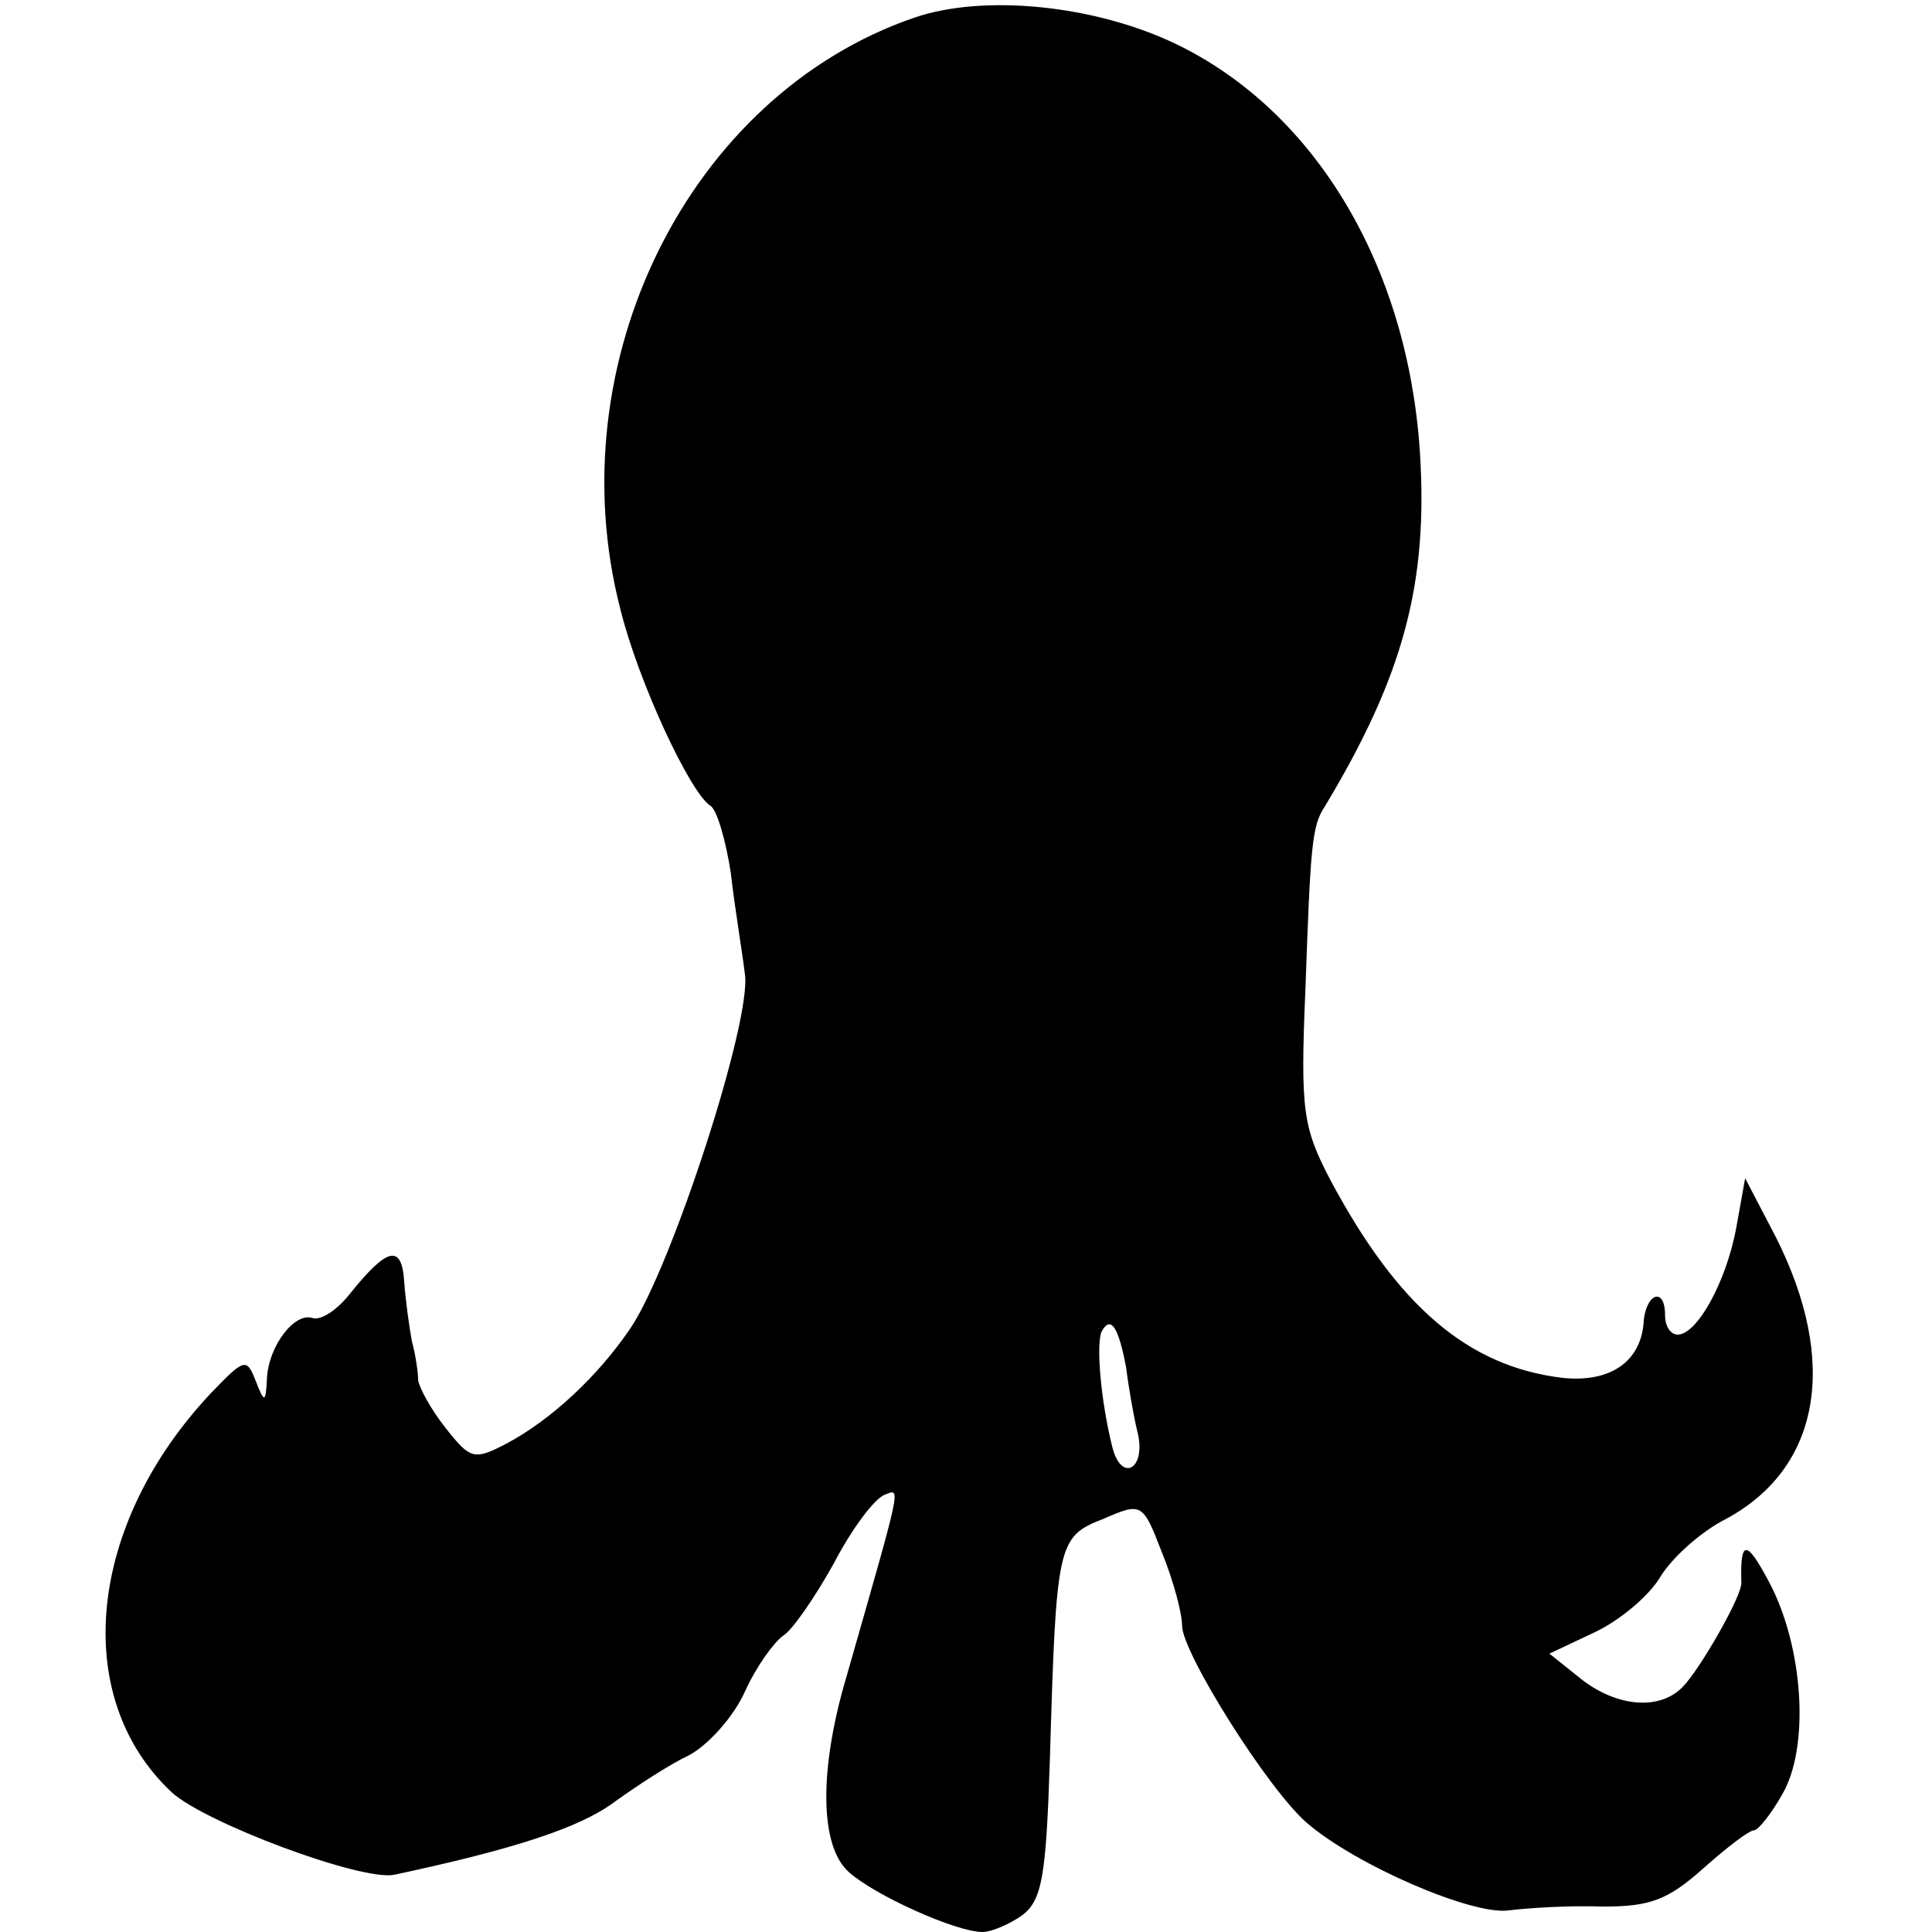
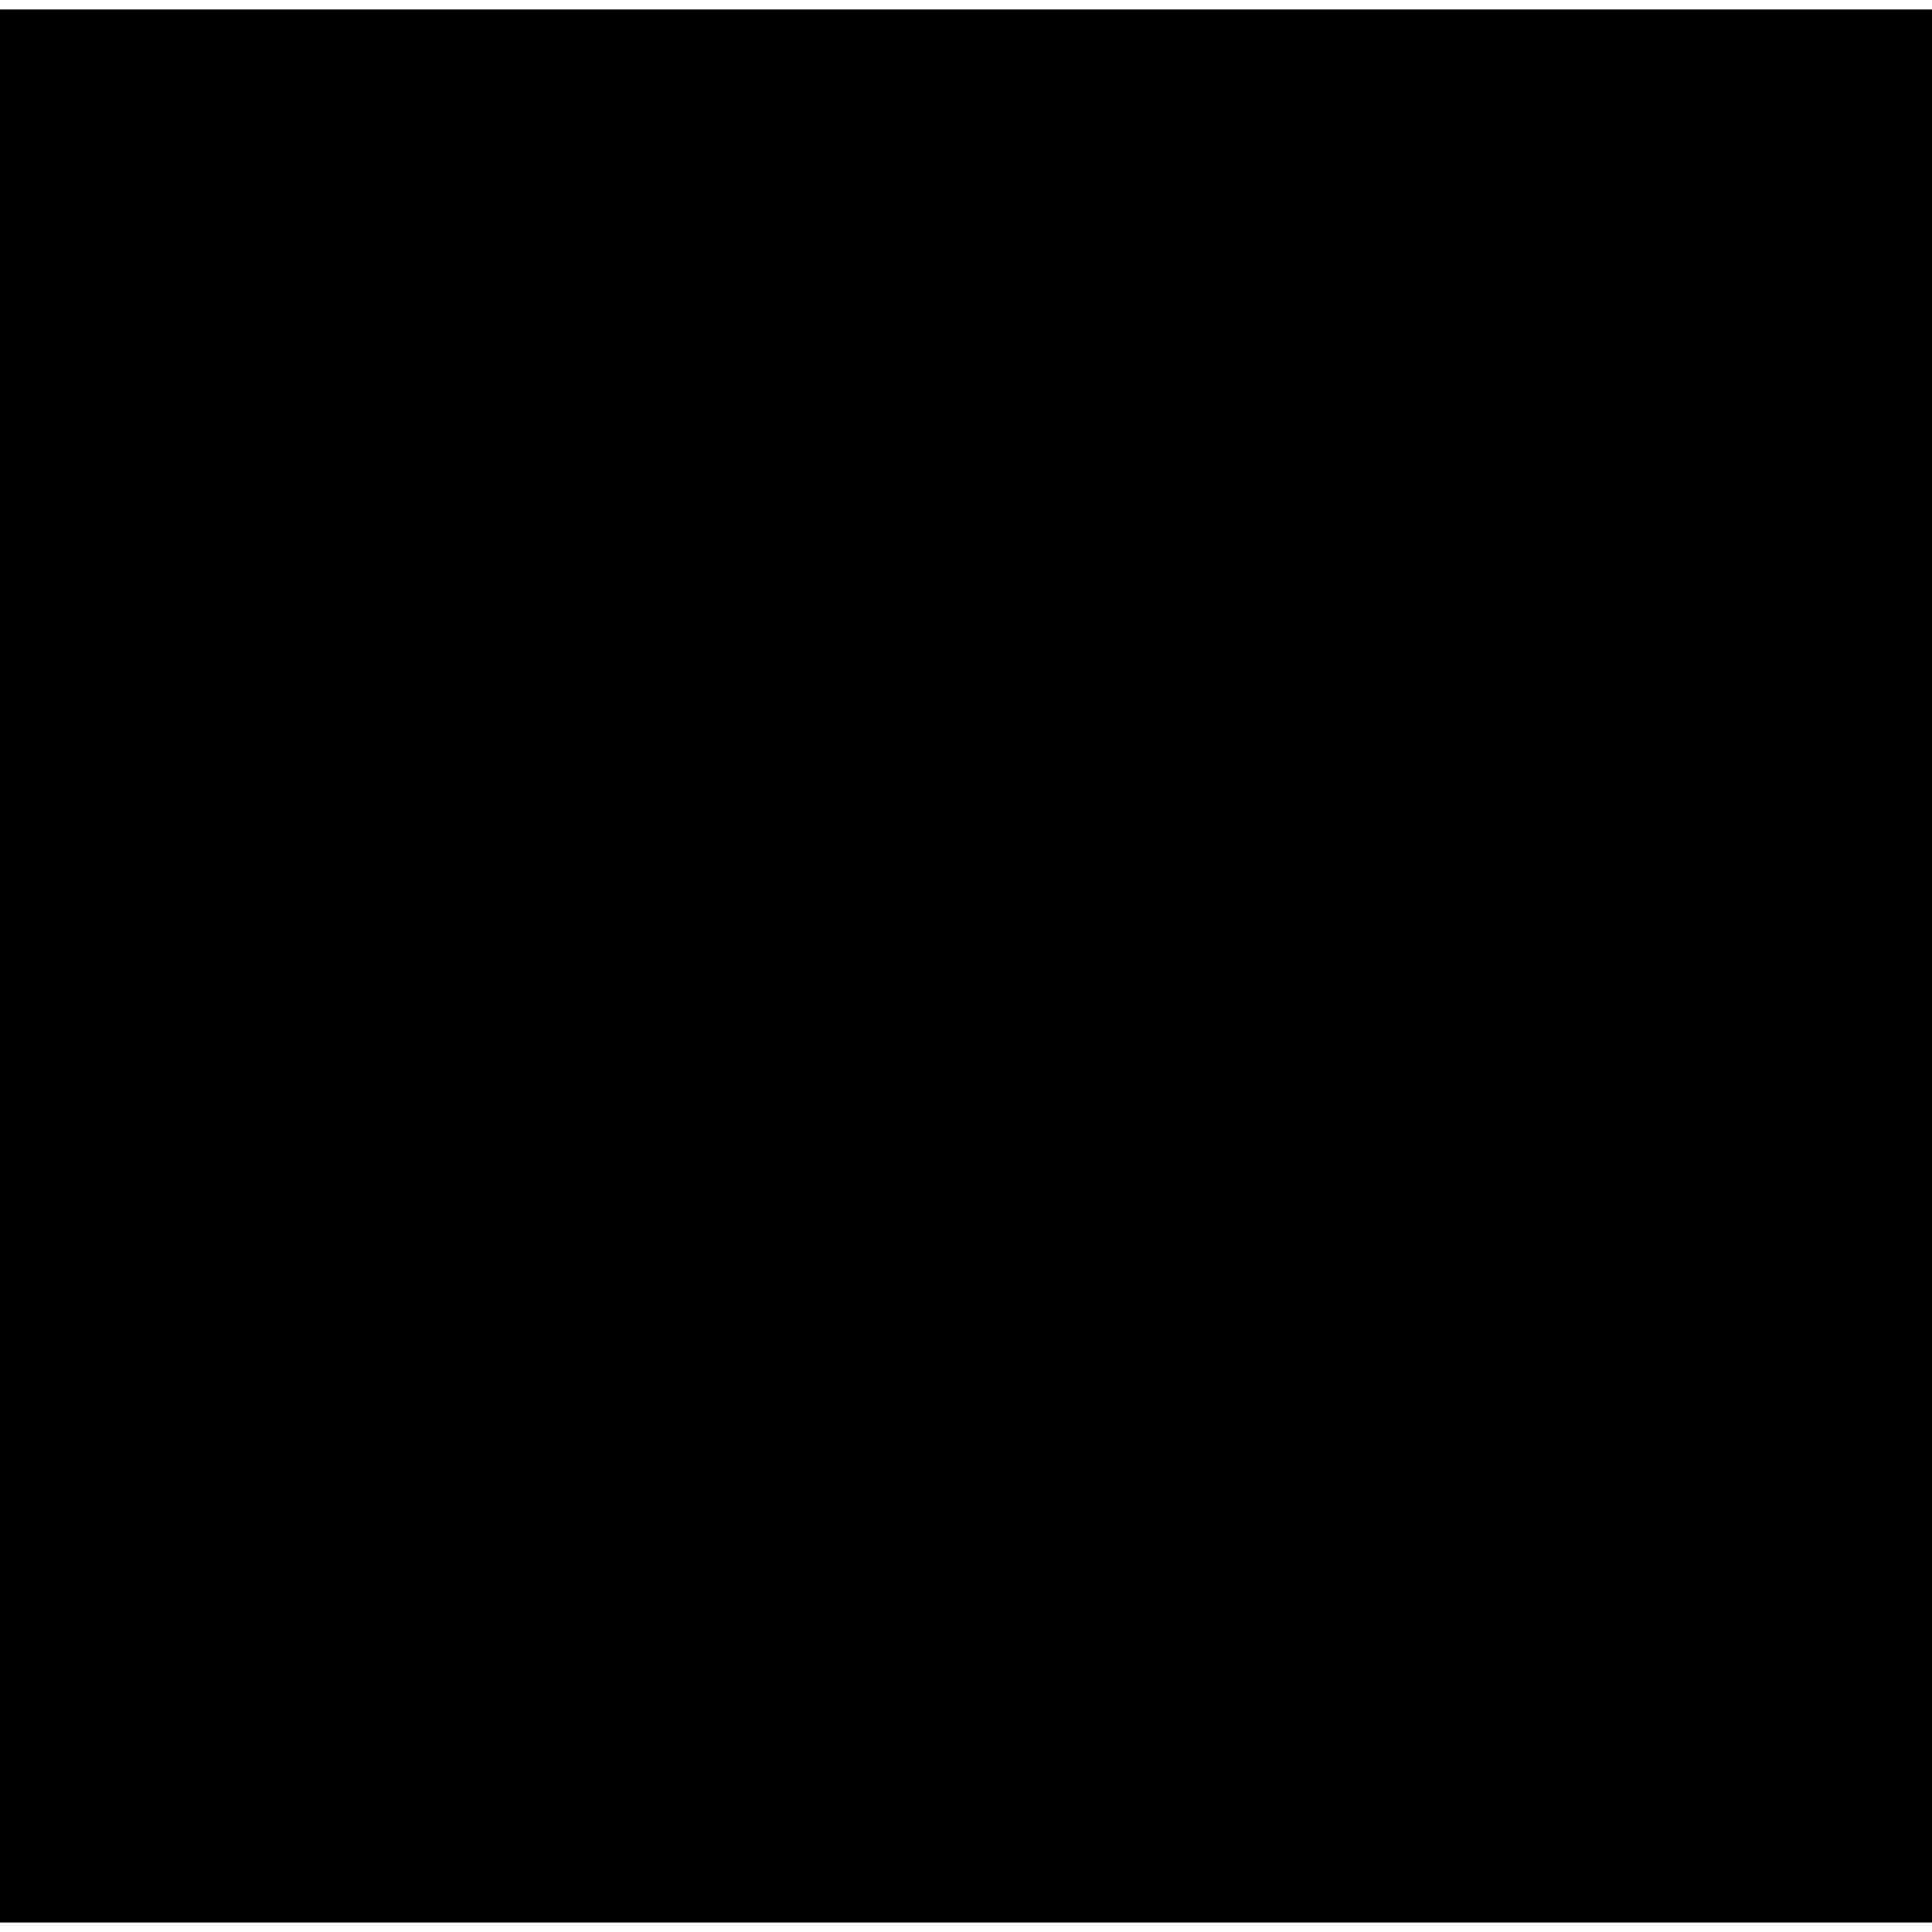
- <svg xmlns="http://www.w3.org/2000/svg" version="1.0" width="152pt" height="152pt" viewBox="0 0 152 152" preserveAspectRatio="xMidYMid meet">
-   <g transform="translate(0,152) scale(0.1,-0.1)" fill="#000000" stroke="none">
-     <path d="M719 1506 c-177 -61 -281 -271 -231 -465 14 -57 55 -145 71 -155 5 -3 12 -27 16 -53 3 -27 9 -62 11 -79 6 -36 -58 -232 -90 -279 -25 -37 -62 -72 -98 -91 -25 -13 -28 -12 -47 12 -12 15 -21 32 -22 38 0 6 -2 20 -5 31 -2 11 -5 32 -6 47 -2 29 -13 27 -42 -9 -10 -13 -23 -22 -30 -20 -14 5 -35 -22 -36 -48 -1 -19 -2 -19 -9 -1 -7 18 -9 17 -35 -10 -97 -103 -111 -239 -31 -314 26 -24 149 -70 175 -65 94 20 146 37 173 57 18 13 44 30 59 37 15 8 35 30 44 50 9 20 23 39 30 44 7 4 25 30 40 57 14 27 32 51 40 54 13 5 14 11 -30 -143 -22 -74 -21 -134 2 -154 20 -18 84 -47 105 -47 7 0 21 6 31 13 16 12 19 31 22 123 5 170 6 175 42 189 30 13 31 13 46 -26 9 -22 16 -48 16 -58 0 -21 67 -128 98 -155 38 -33 130 -73 159 -69 16 2 49 4 74 3 37 0 51 5 79 30 18 16 36 30 40 30 3 0 13 12 22 28 22 37 17 116 -10 167 -18 34 -23 34 -22 0 1 -10 -33 -69 -46 -82 -18 -19 -52 -16 -80 6 l-25 20 36 17 c19 9 42 28 51 43 9 15 32 36 52 46 74 40 89 123 39 222 l-24 46 -7 -39 c-8 -43 -31 -84 -46 -84 -6 0 -10 7 -10 15 0 24 -16 17 -17 -7 -3 -30 -27 -46 -64 -42 -74 9 -129 56 -182 155 -22 42 -24 55 -20 150 4 112 5 129 15 144 62 103 82 176 75 281 -10 145 -82 266 -191 319 -64 31 -152 40 -207 21z m167 -1062 c2 -16 6 -39 9 -51 7 -29 -13 -40 -20 -11 -9 36 -13 82 -8 91 7 12 13 3 19 -29z" />
+ <svg xmlns="http://www.w3.org/2000/svg" version="1.0" width="2242pt" height="2242pt" viewBox="0 0 2242 2242" preserveAspectRatio="xMidYMid meet">
+   <g transform="translate(0,2242) scale(0.1,-0.1)" fill="#000000" stroke="none">
+     <path d="M0 11210 l0 -11100 11210 0 11210 0 0 11100 0 11100 -11210 0 -11210 0 0 -11100z" />
  </g>
</svg>
